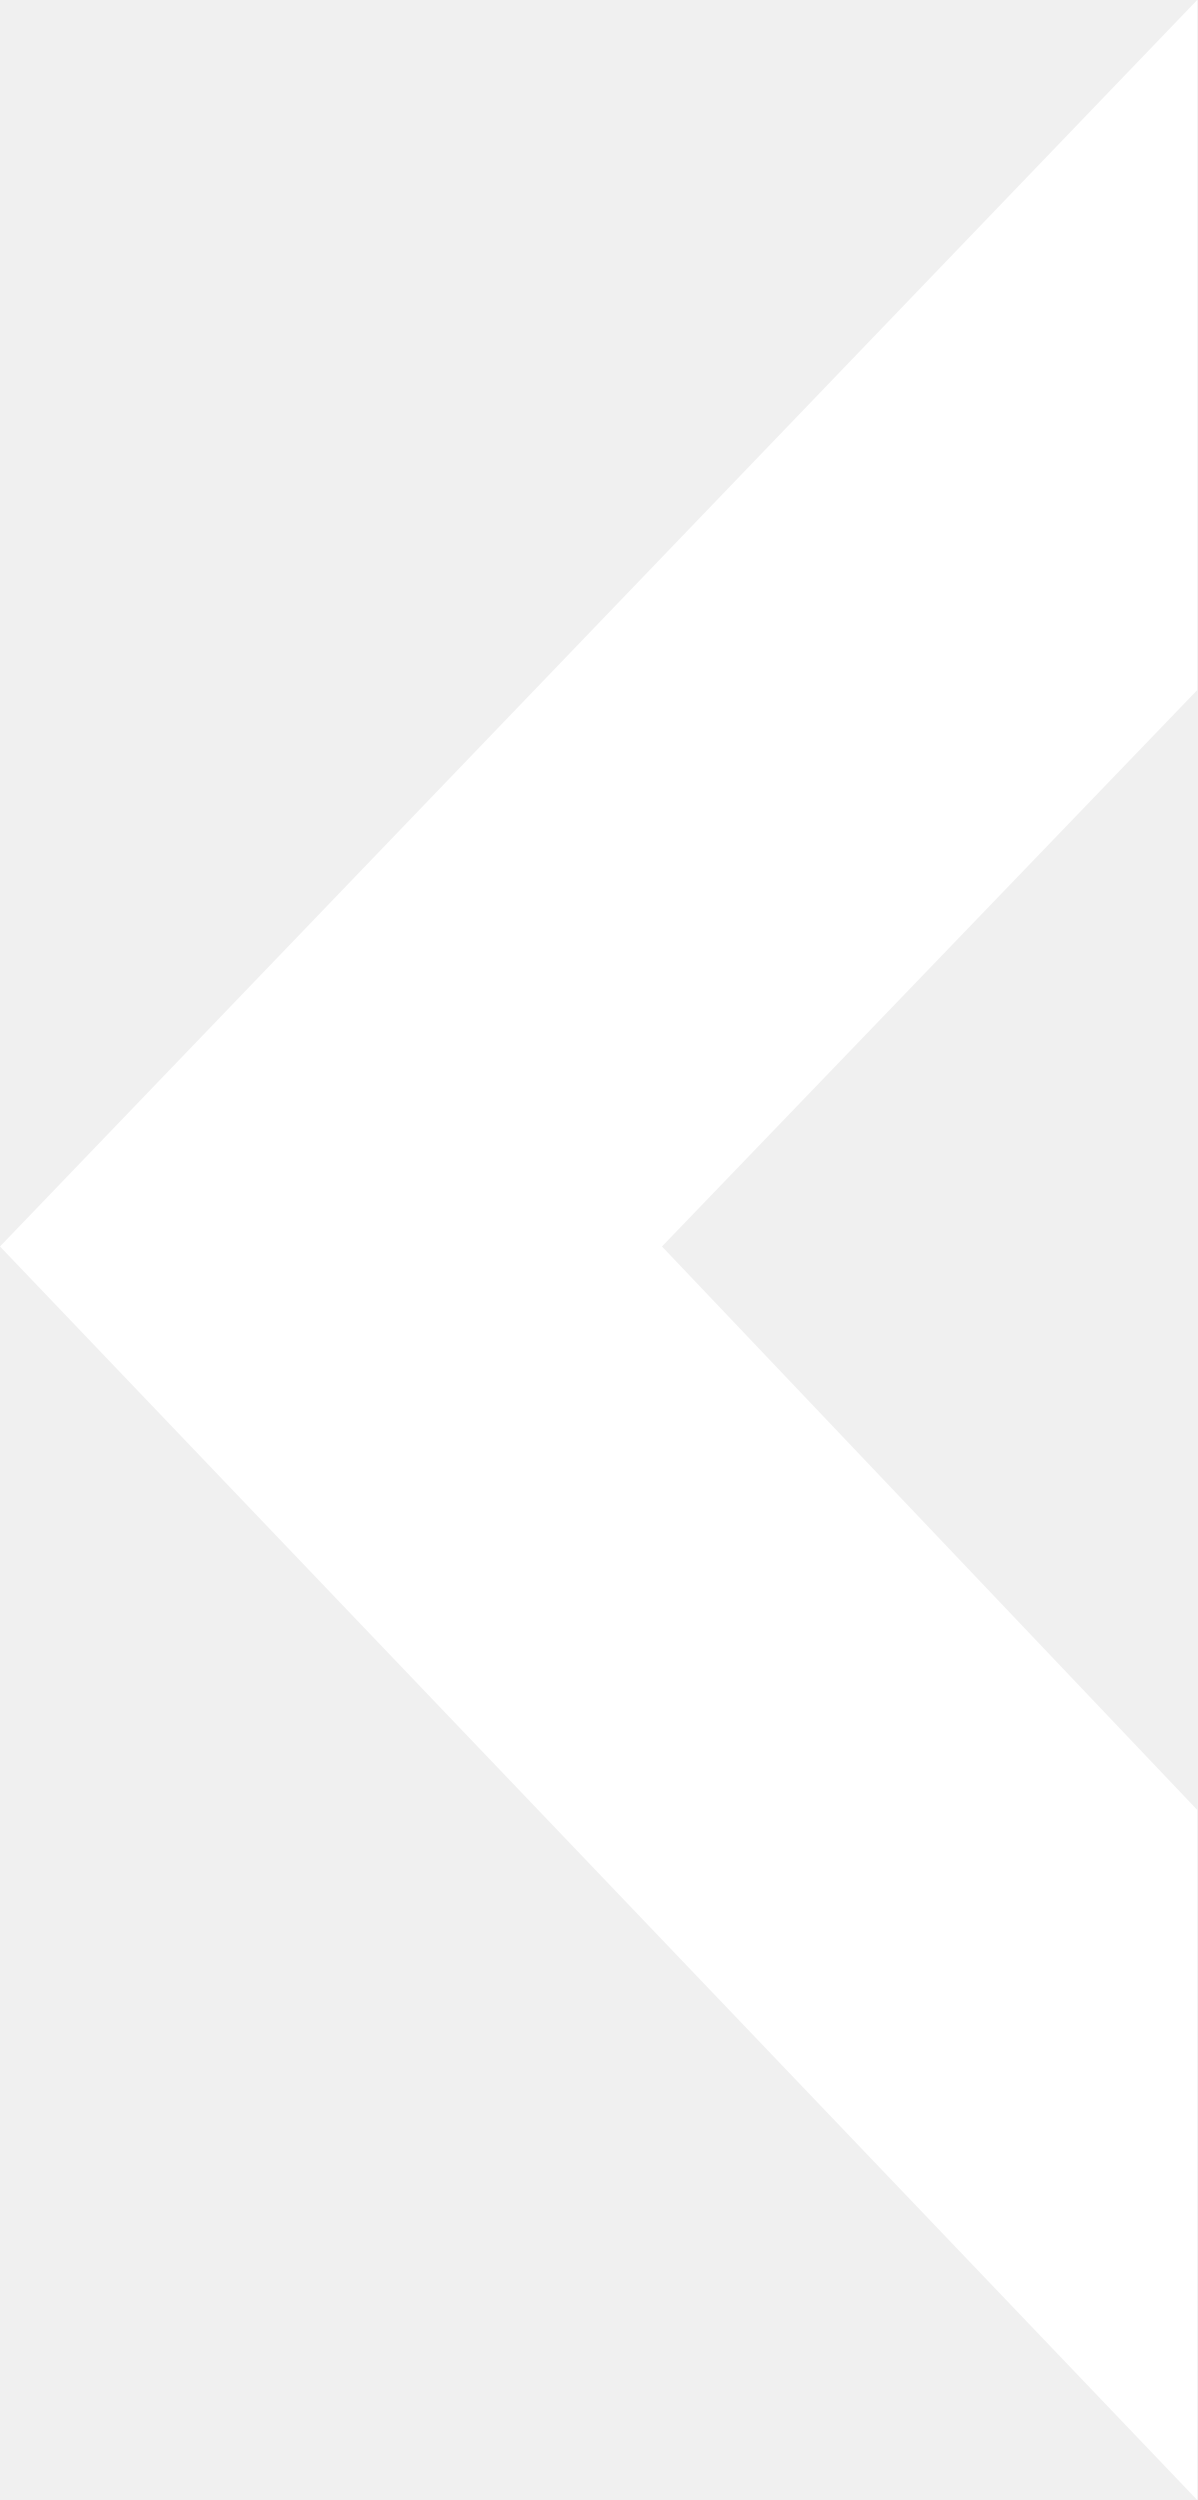
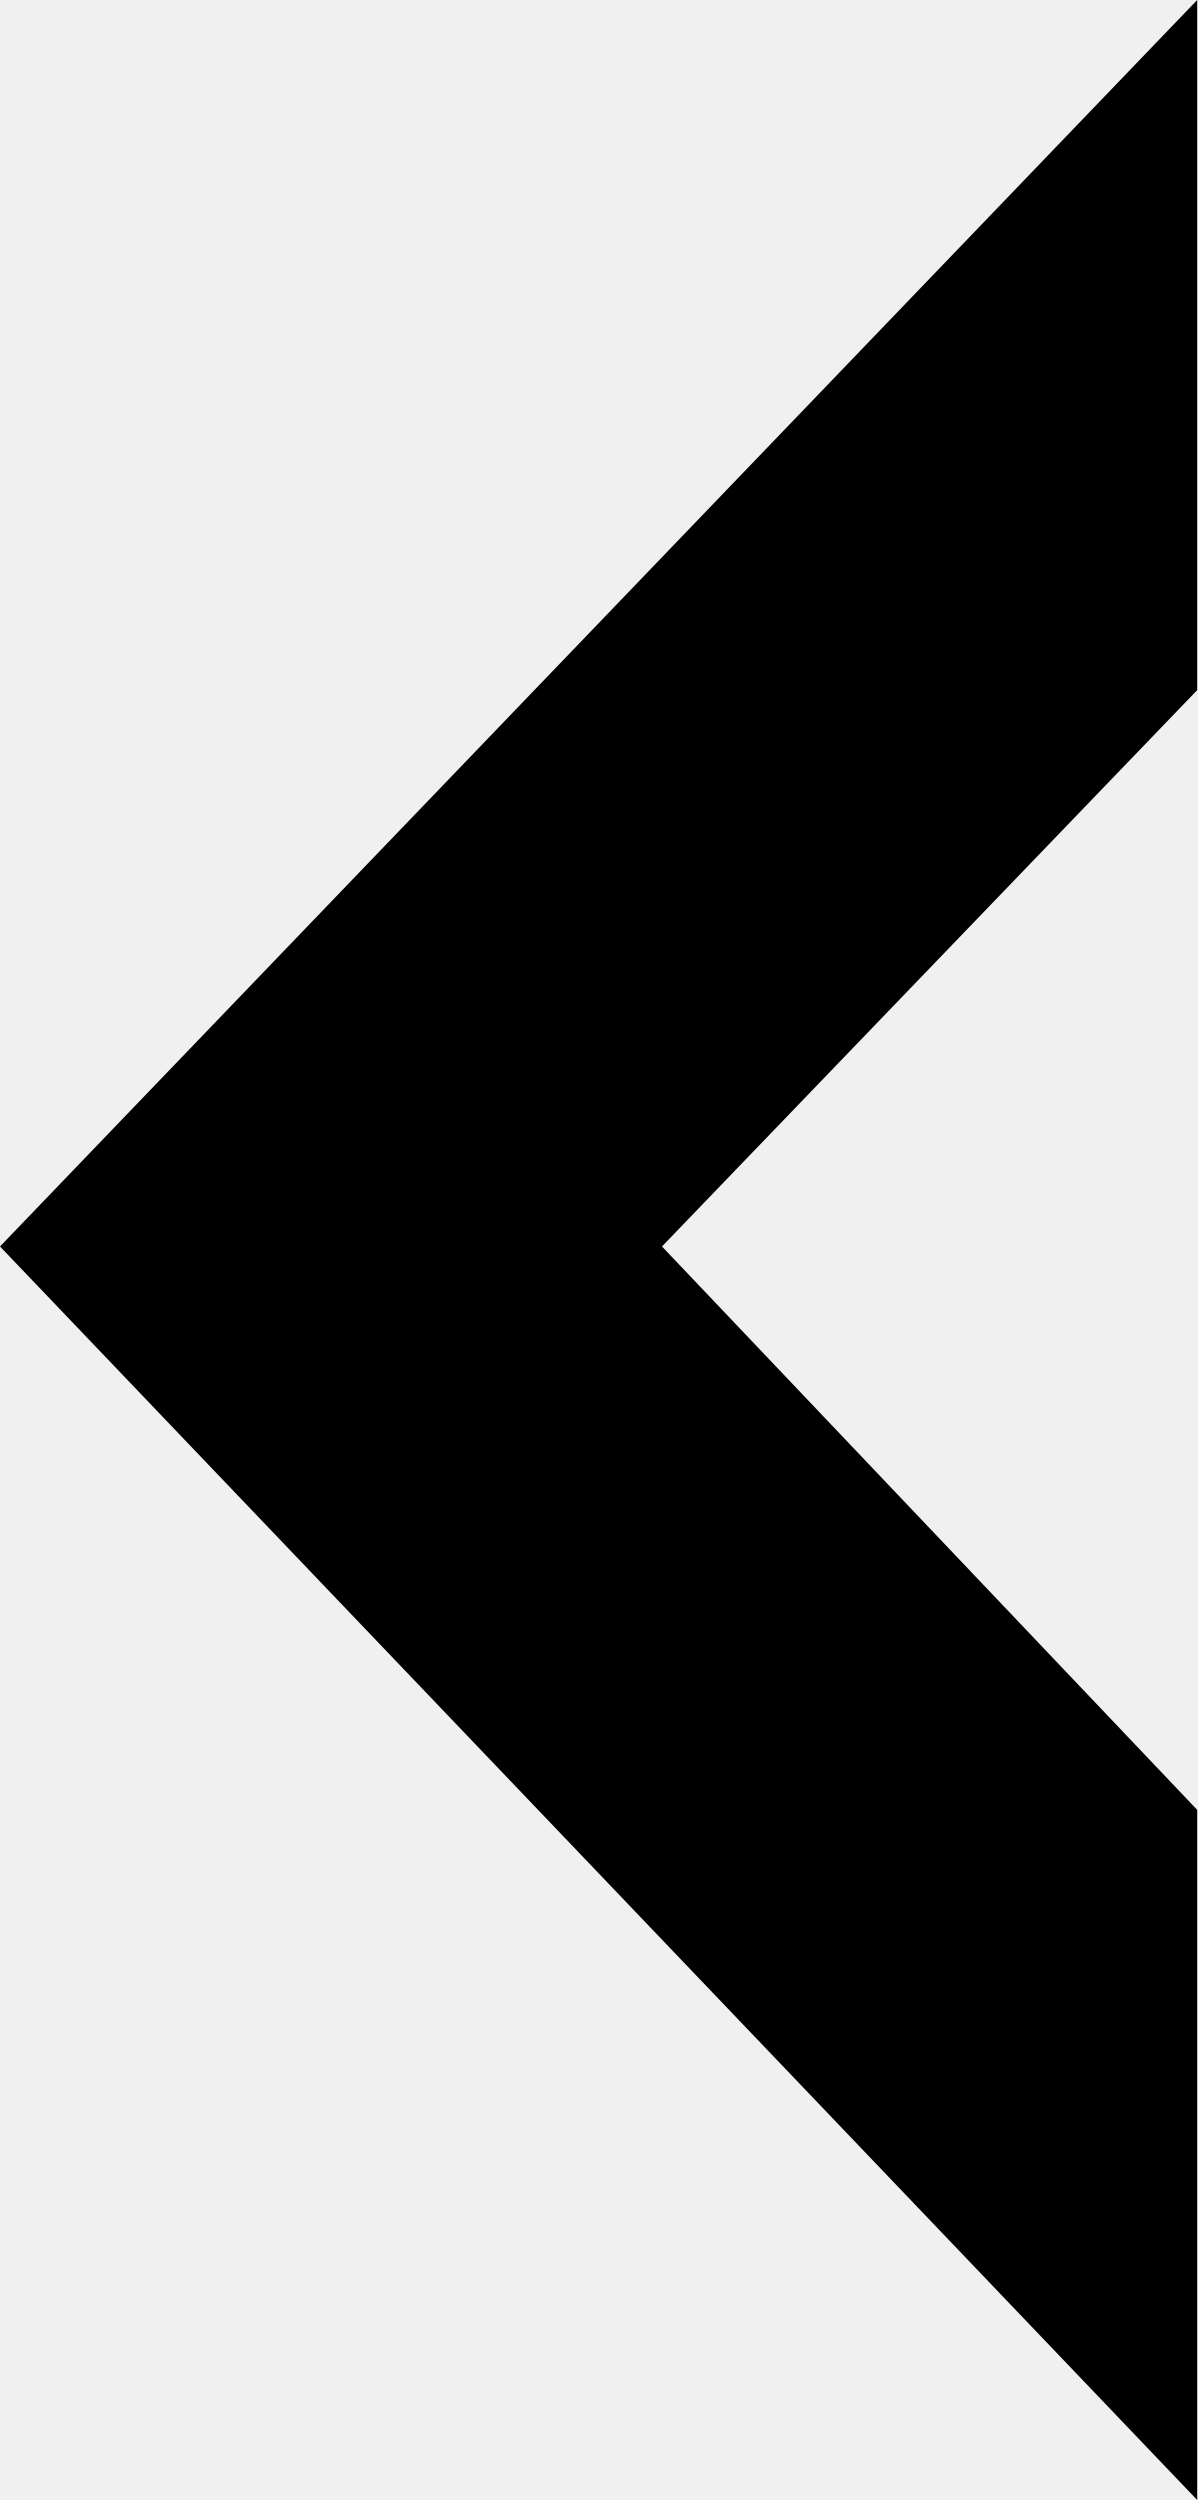
<svg xmlns="http://www.w3.org/2000/svg" version="1.1" id="Layer_1" x="0px" y="0px" viewBox="0 0 17 35.5" style="enable-background:new 0 0 17 35.5;" xml:space="preserve">
  <style type="text/css">
	.st0{fill:#FFFFFF;}
</style>
-   <polygon class="st0" points="17,0 0,17.7 17,35.5 17,25.7 9.4,17.7 17,9.8 " />
+   <polygon points="17,0 0,17.7 17,35.5 17,25.7 9.4,17.7 17,9.8 " />
</svg>
